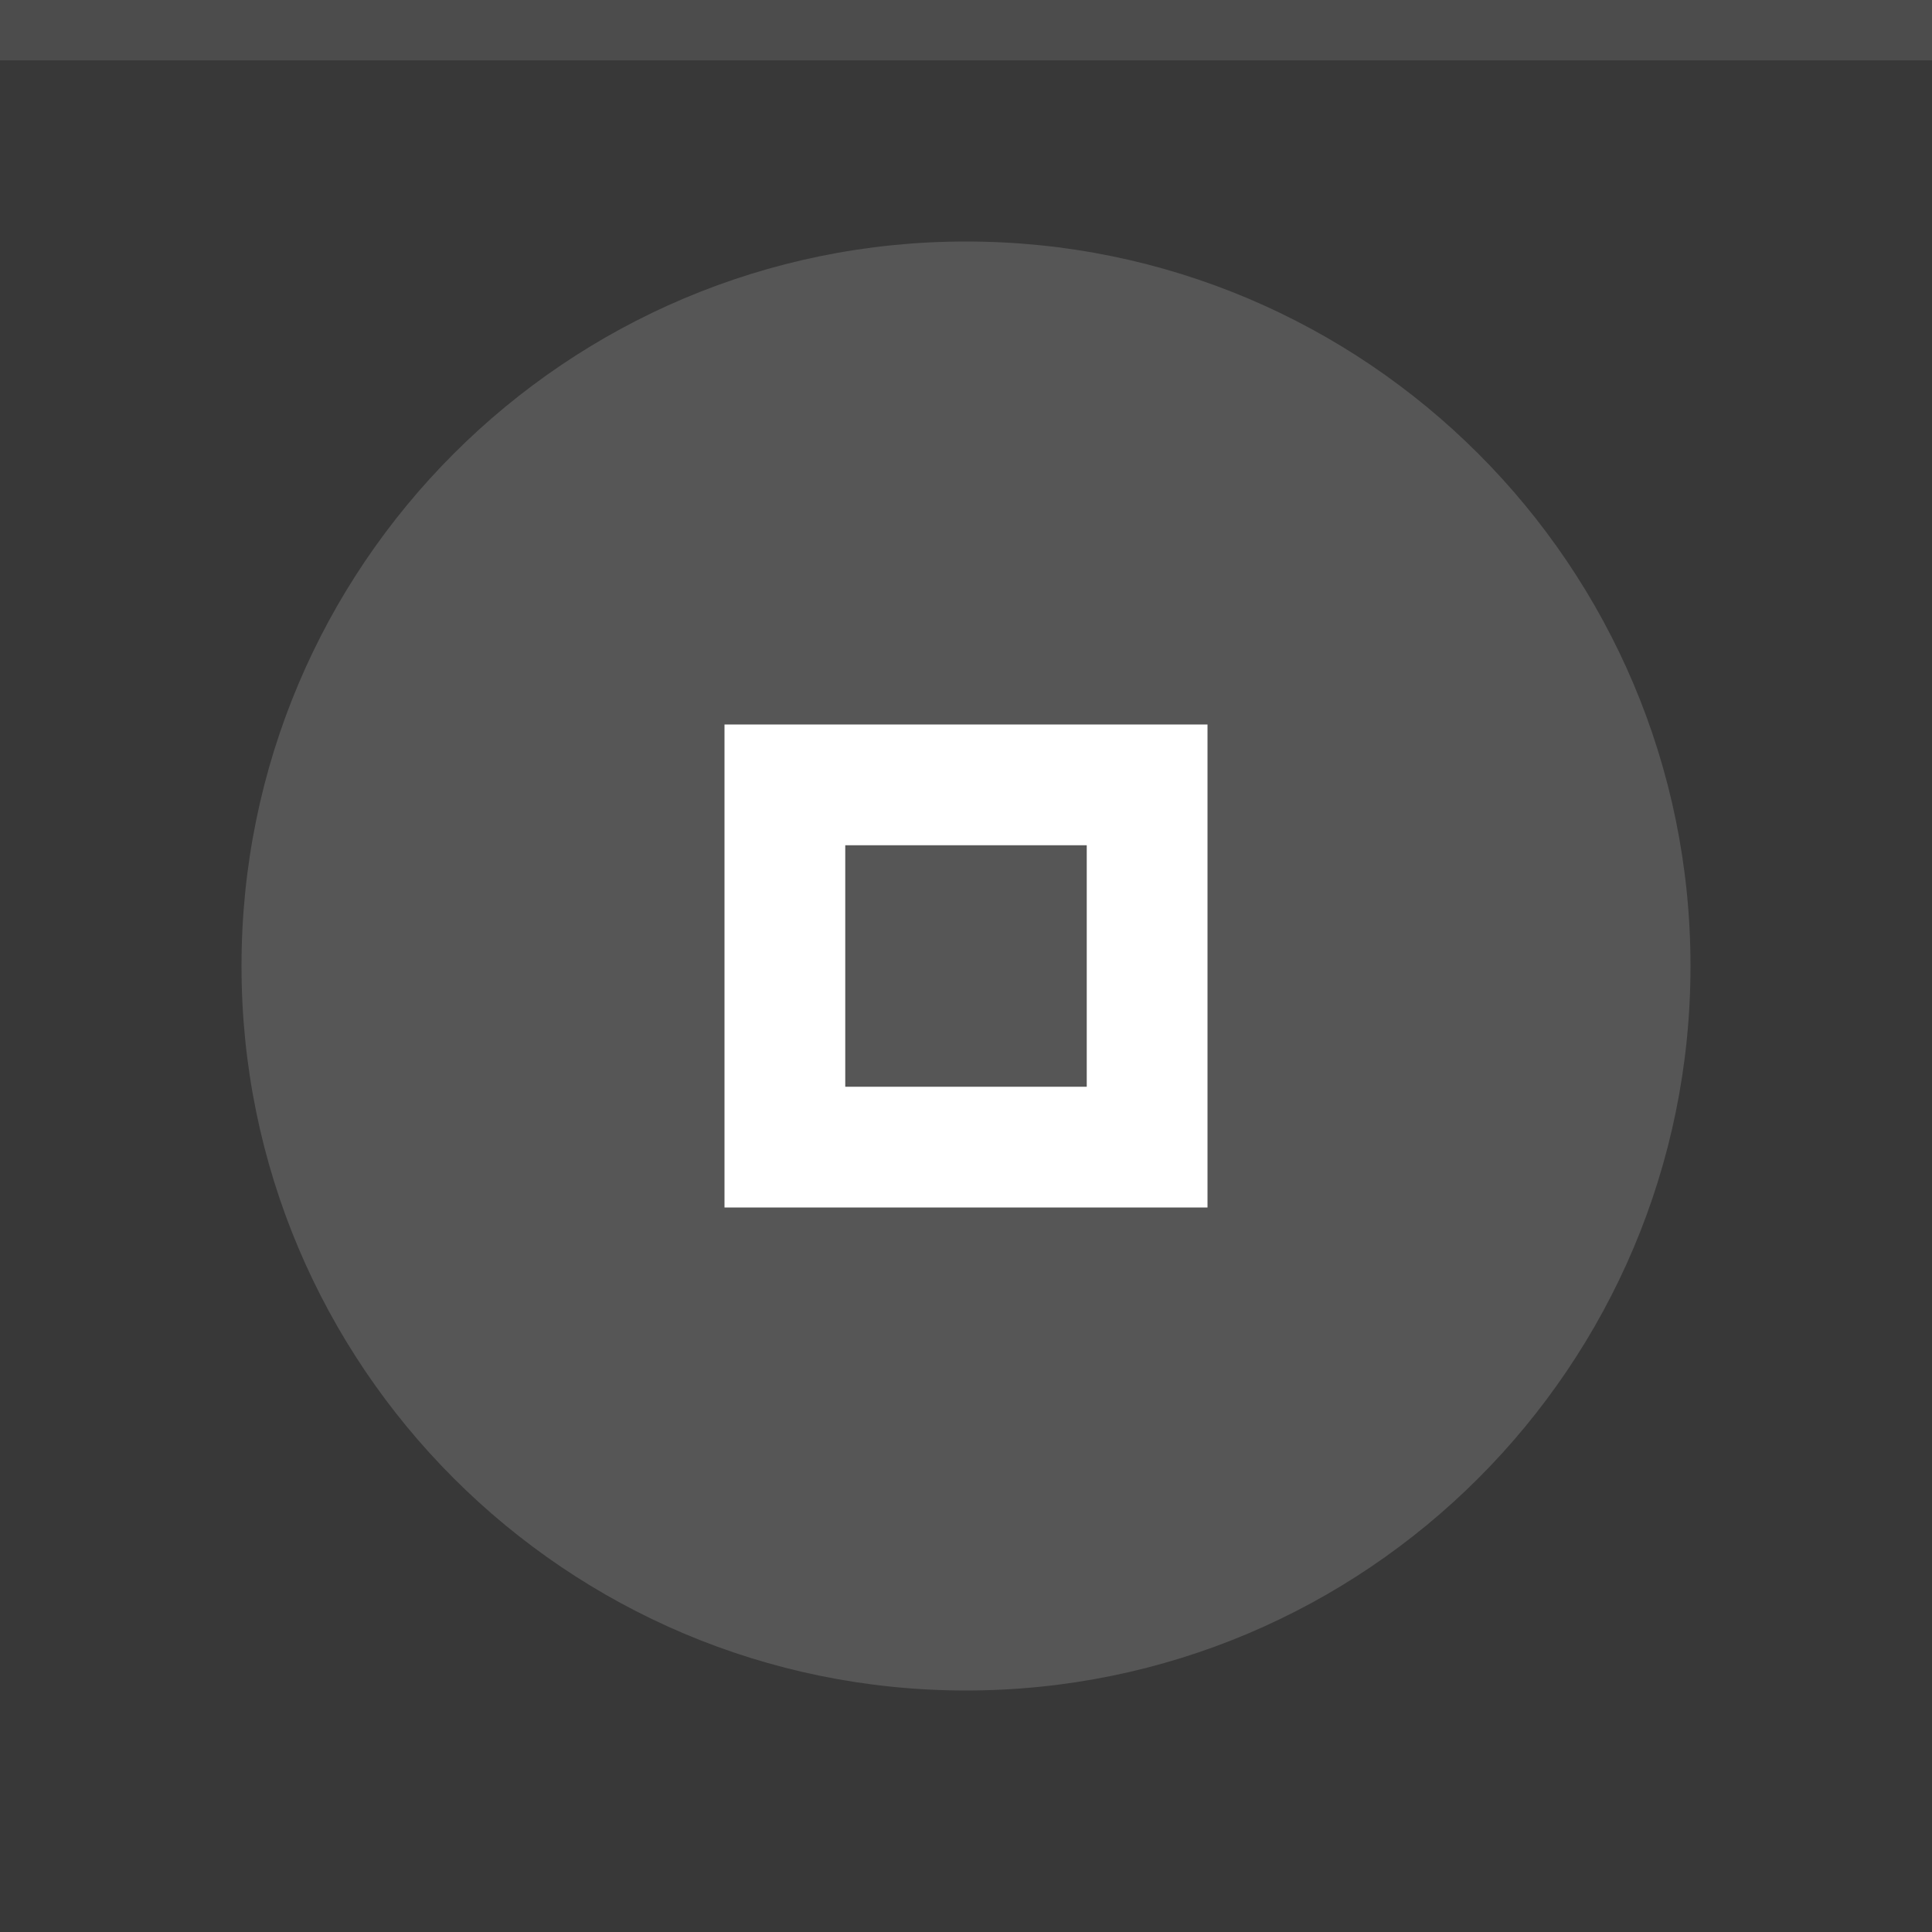
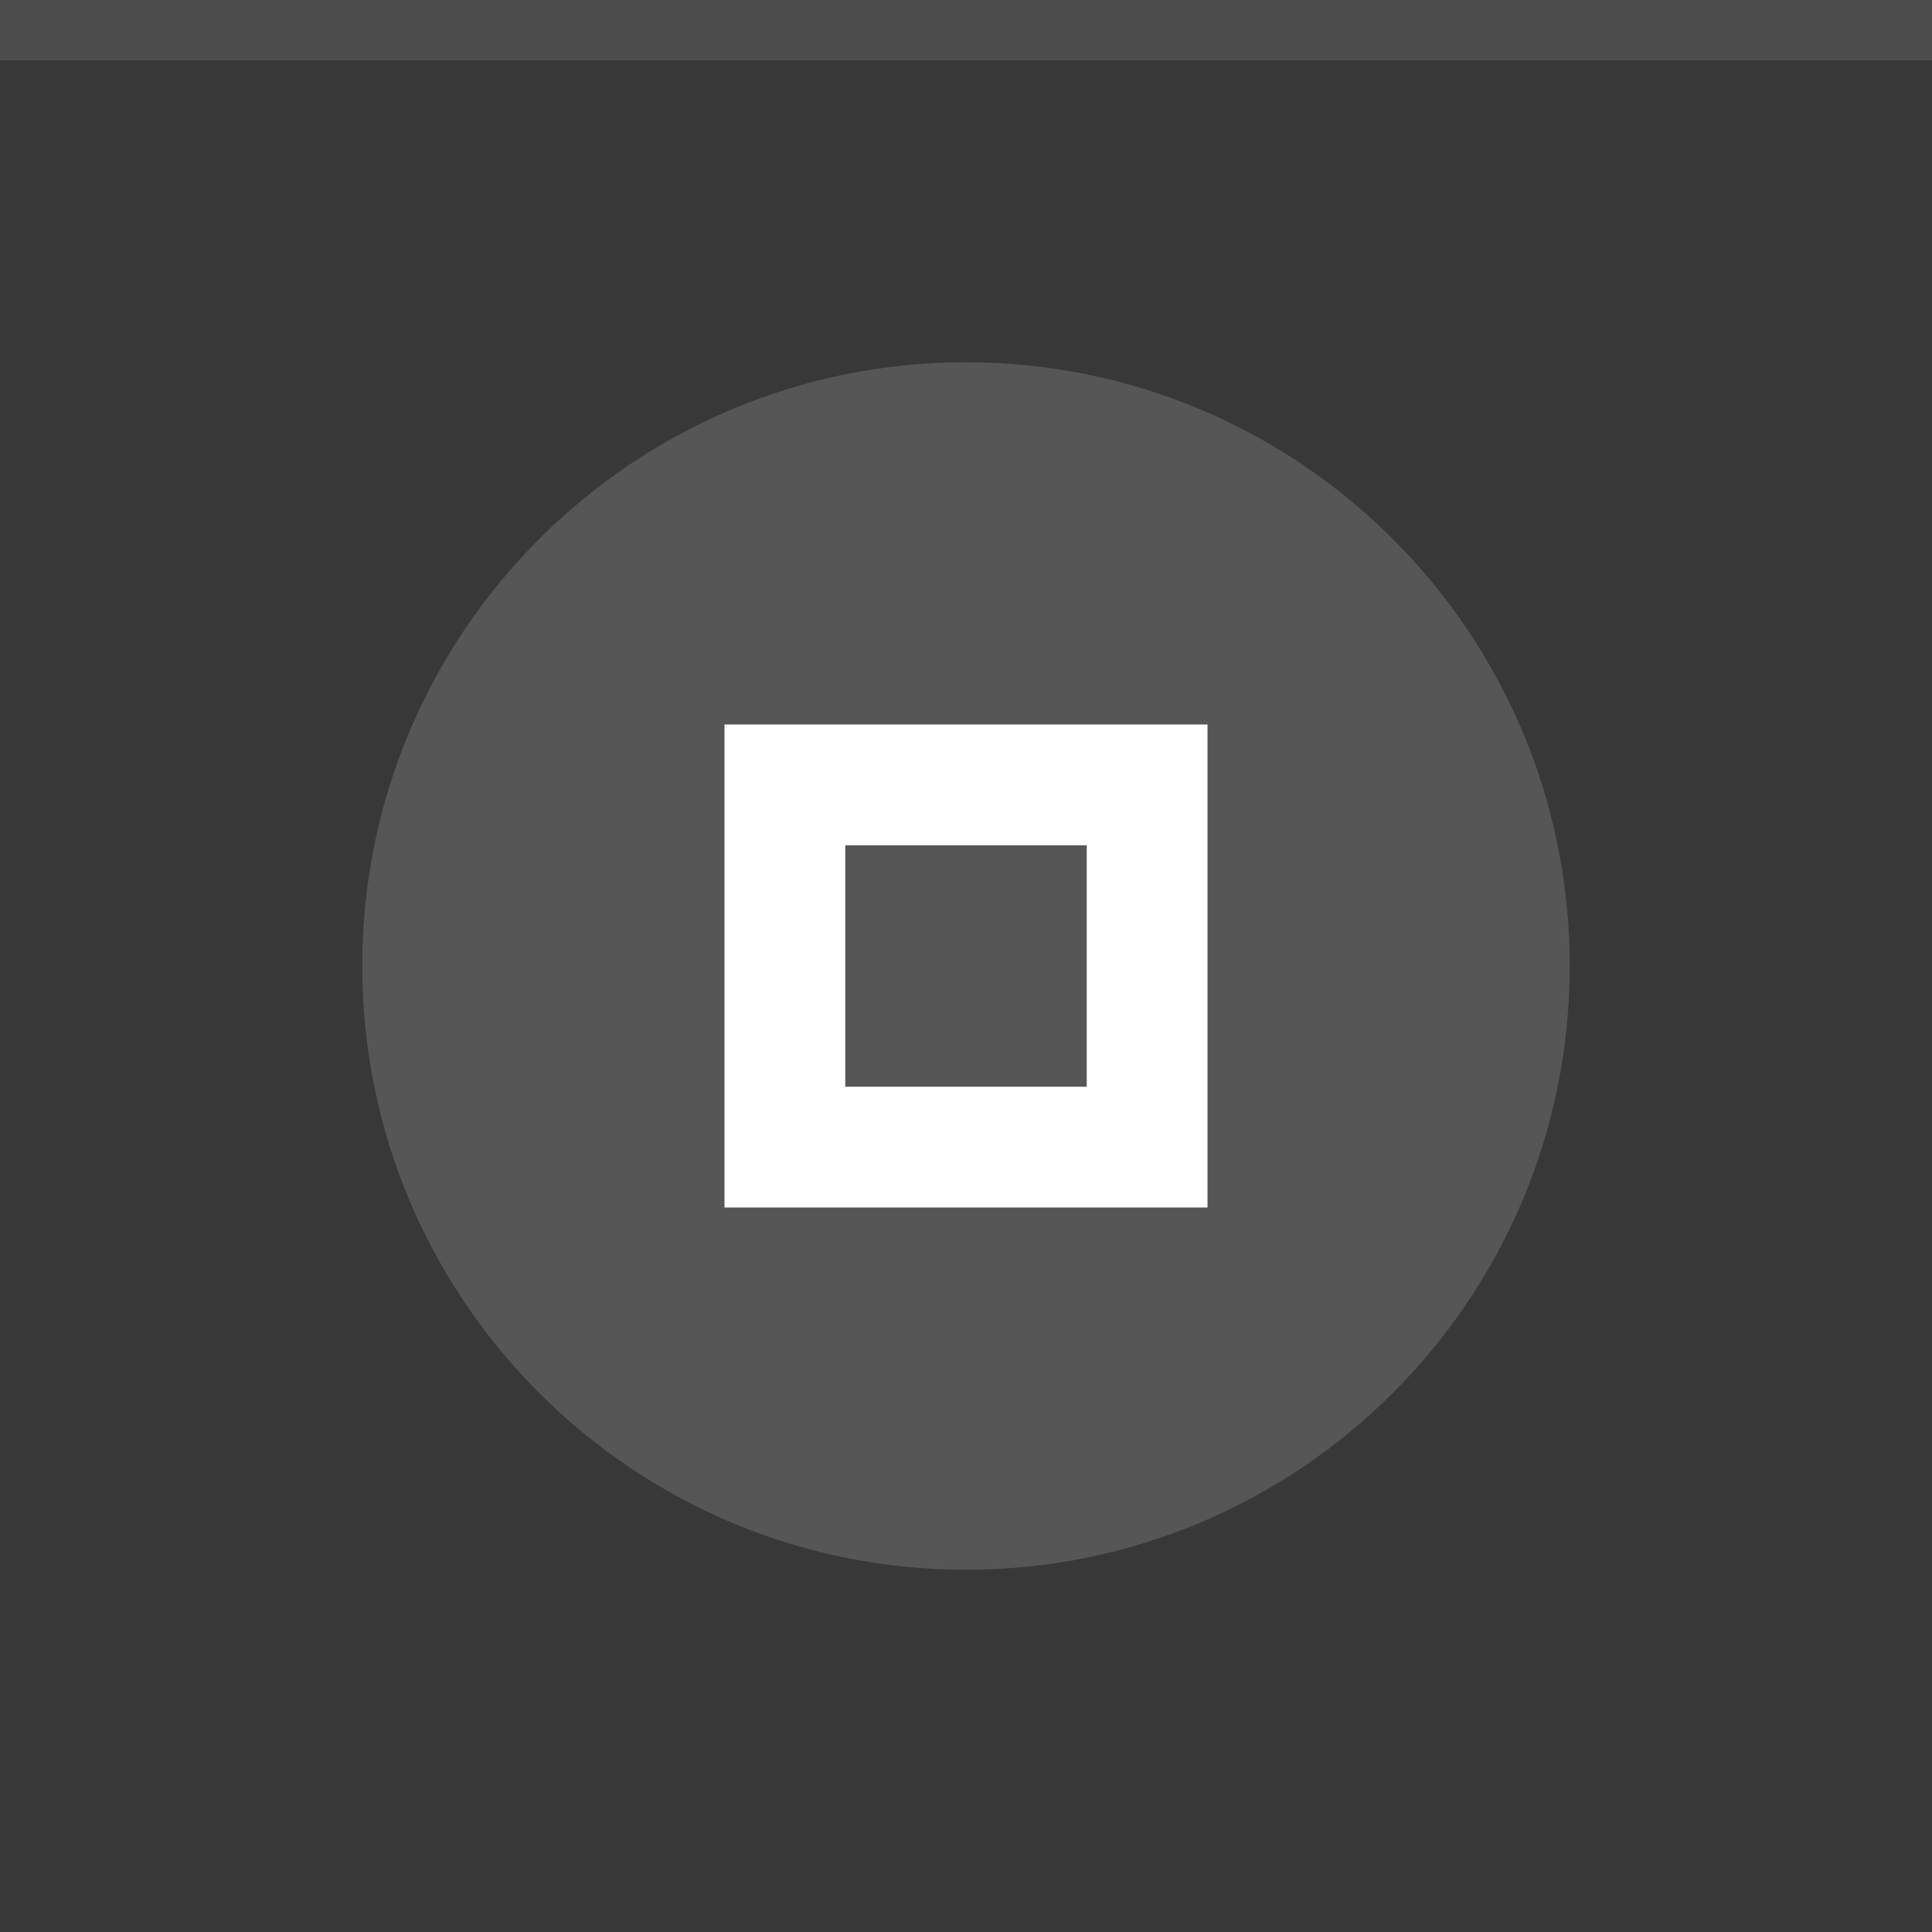
<svg xmlns="http://www.w3.org/2000/svg" width="32" height="32" viewBox="0 0 32 32">
  <rect width="32" height="32" fill="#383838" />
  <rect width="32" height="1" fill="#FFFFFF" fill-opacity="0.1" />
  <g fill="#FFFFFF">
-     <circle cx="16" cy="16" r="12" opacity="0.15" />
+     <circle cx="16" cy="16" r="10" opacity="0.15" />
    <path d="m12 12v8h8v-8zm2 2h4v4h-4z" />
  </g>
</svg>
